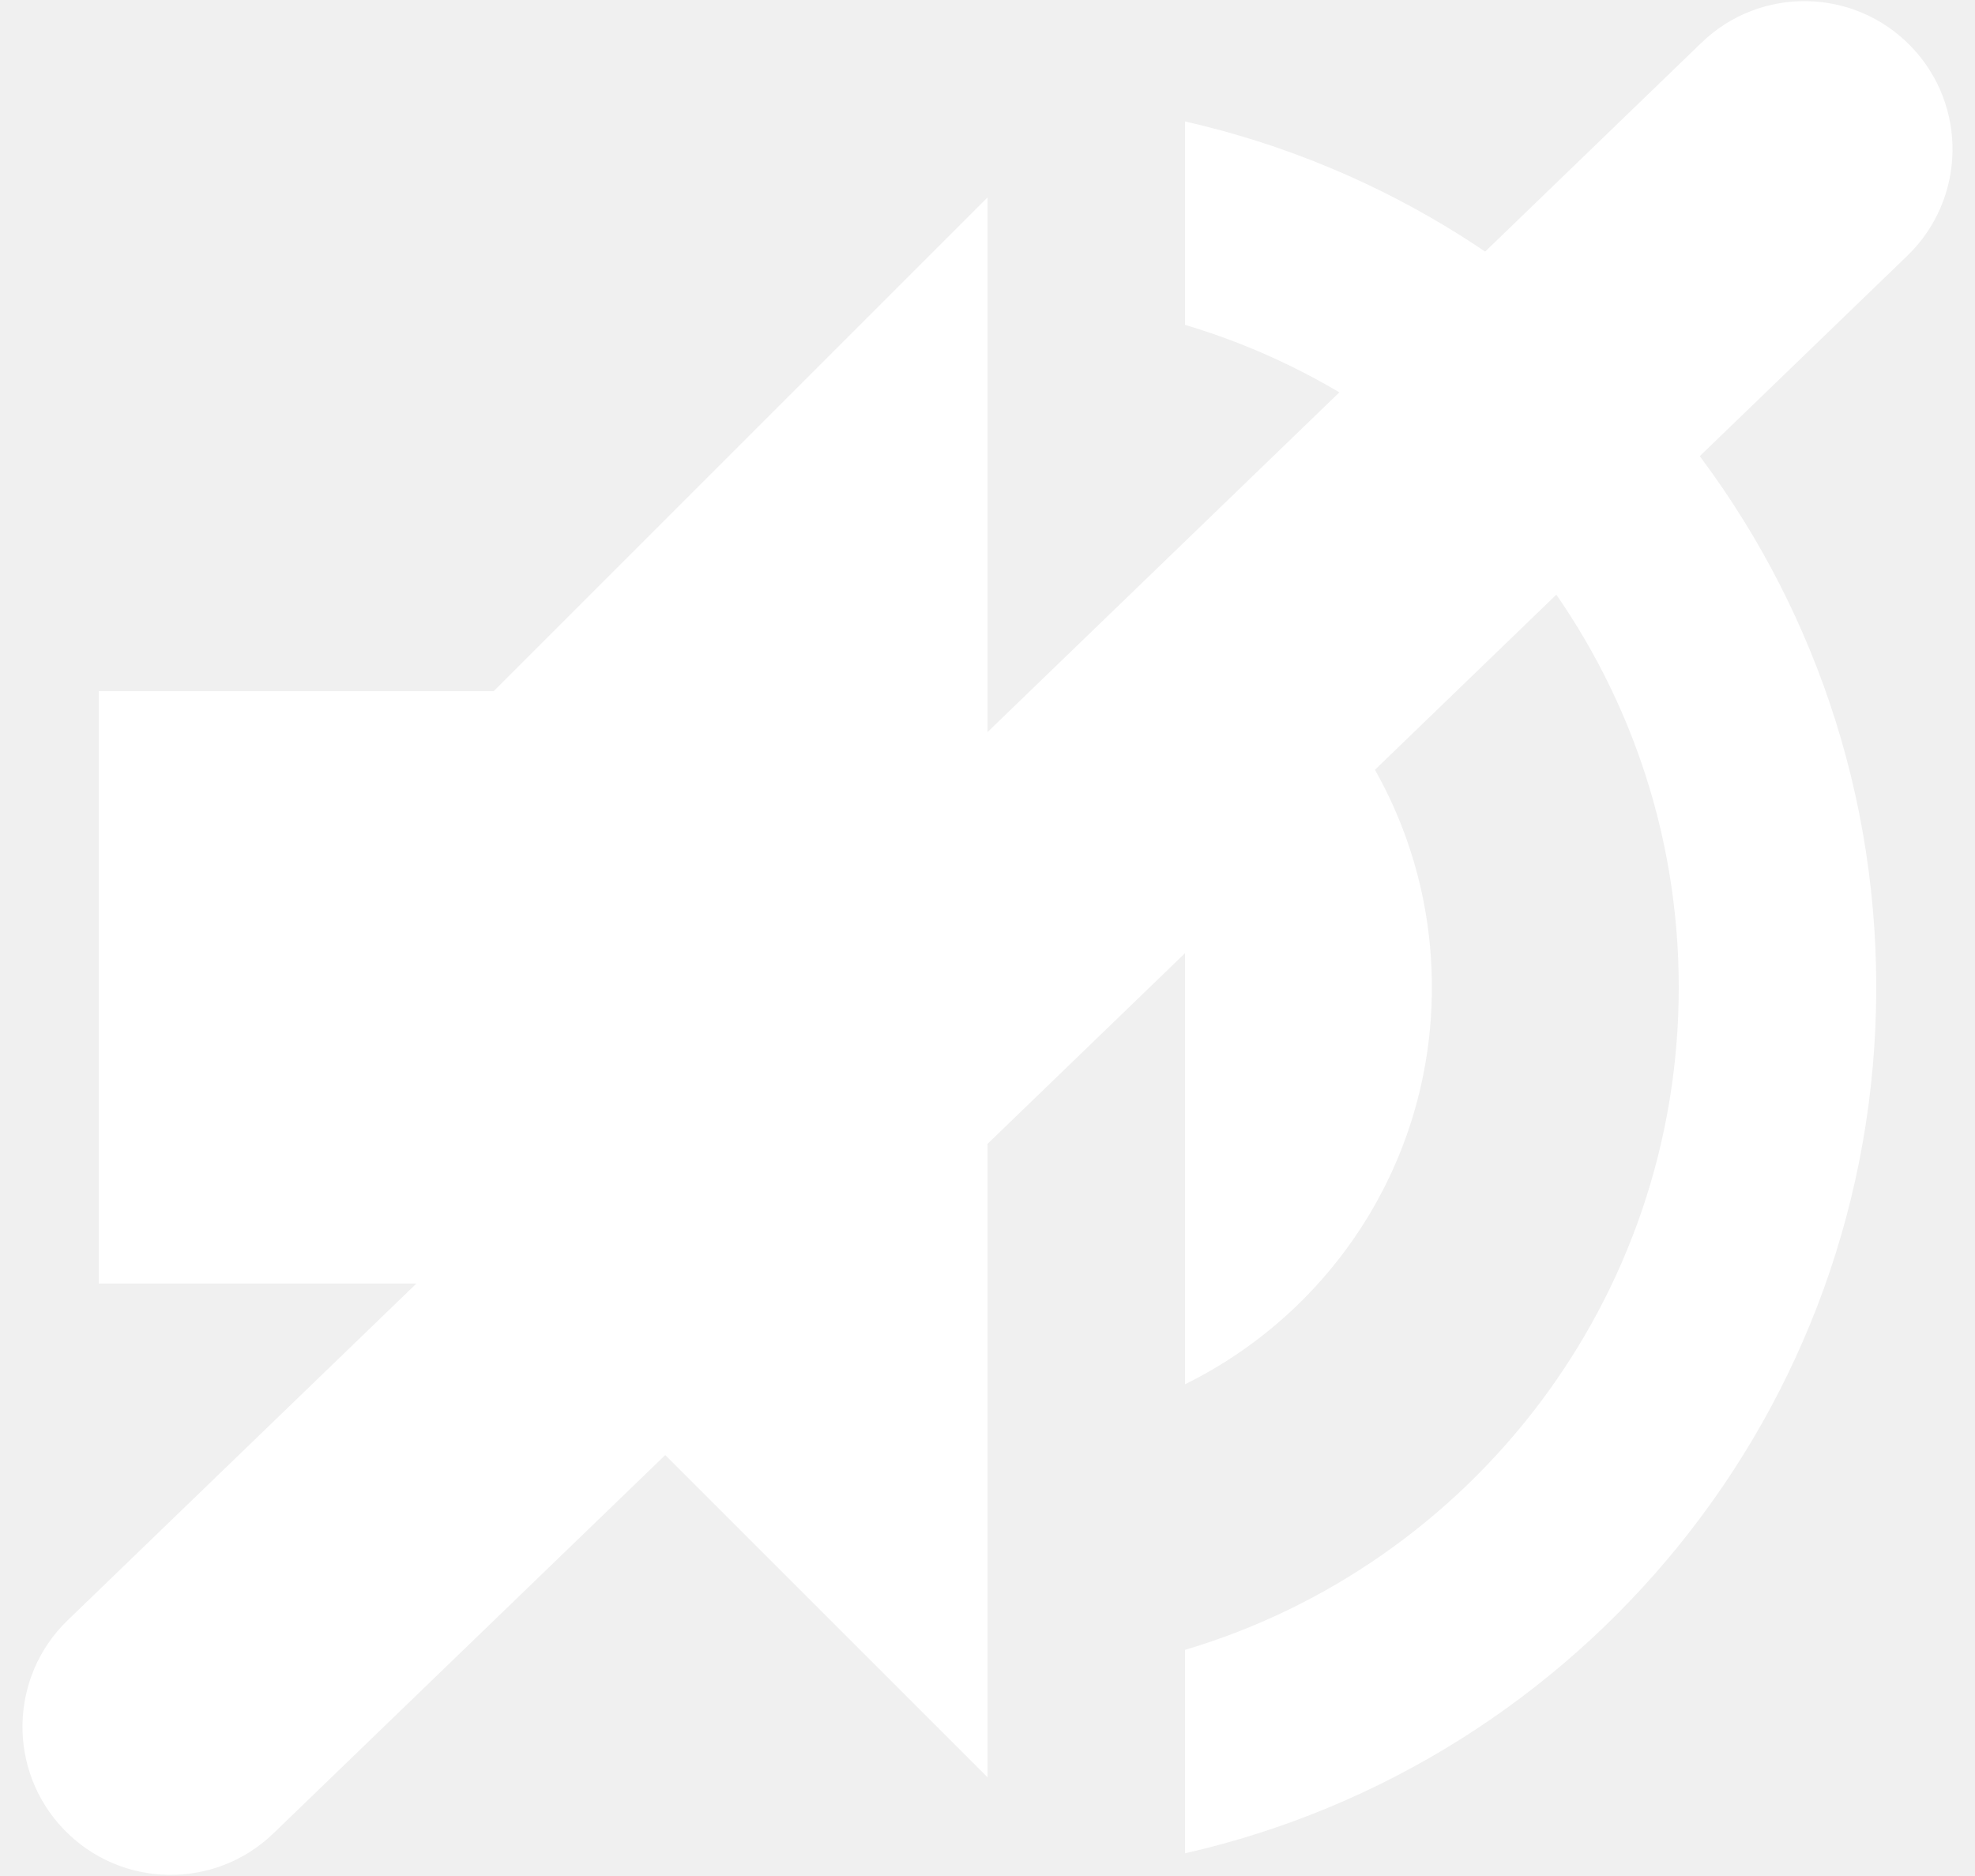
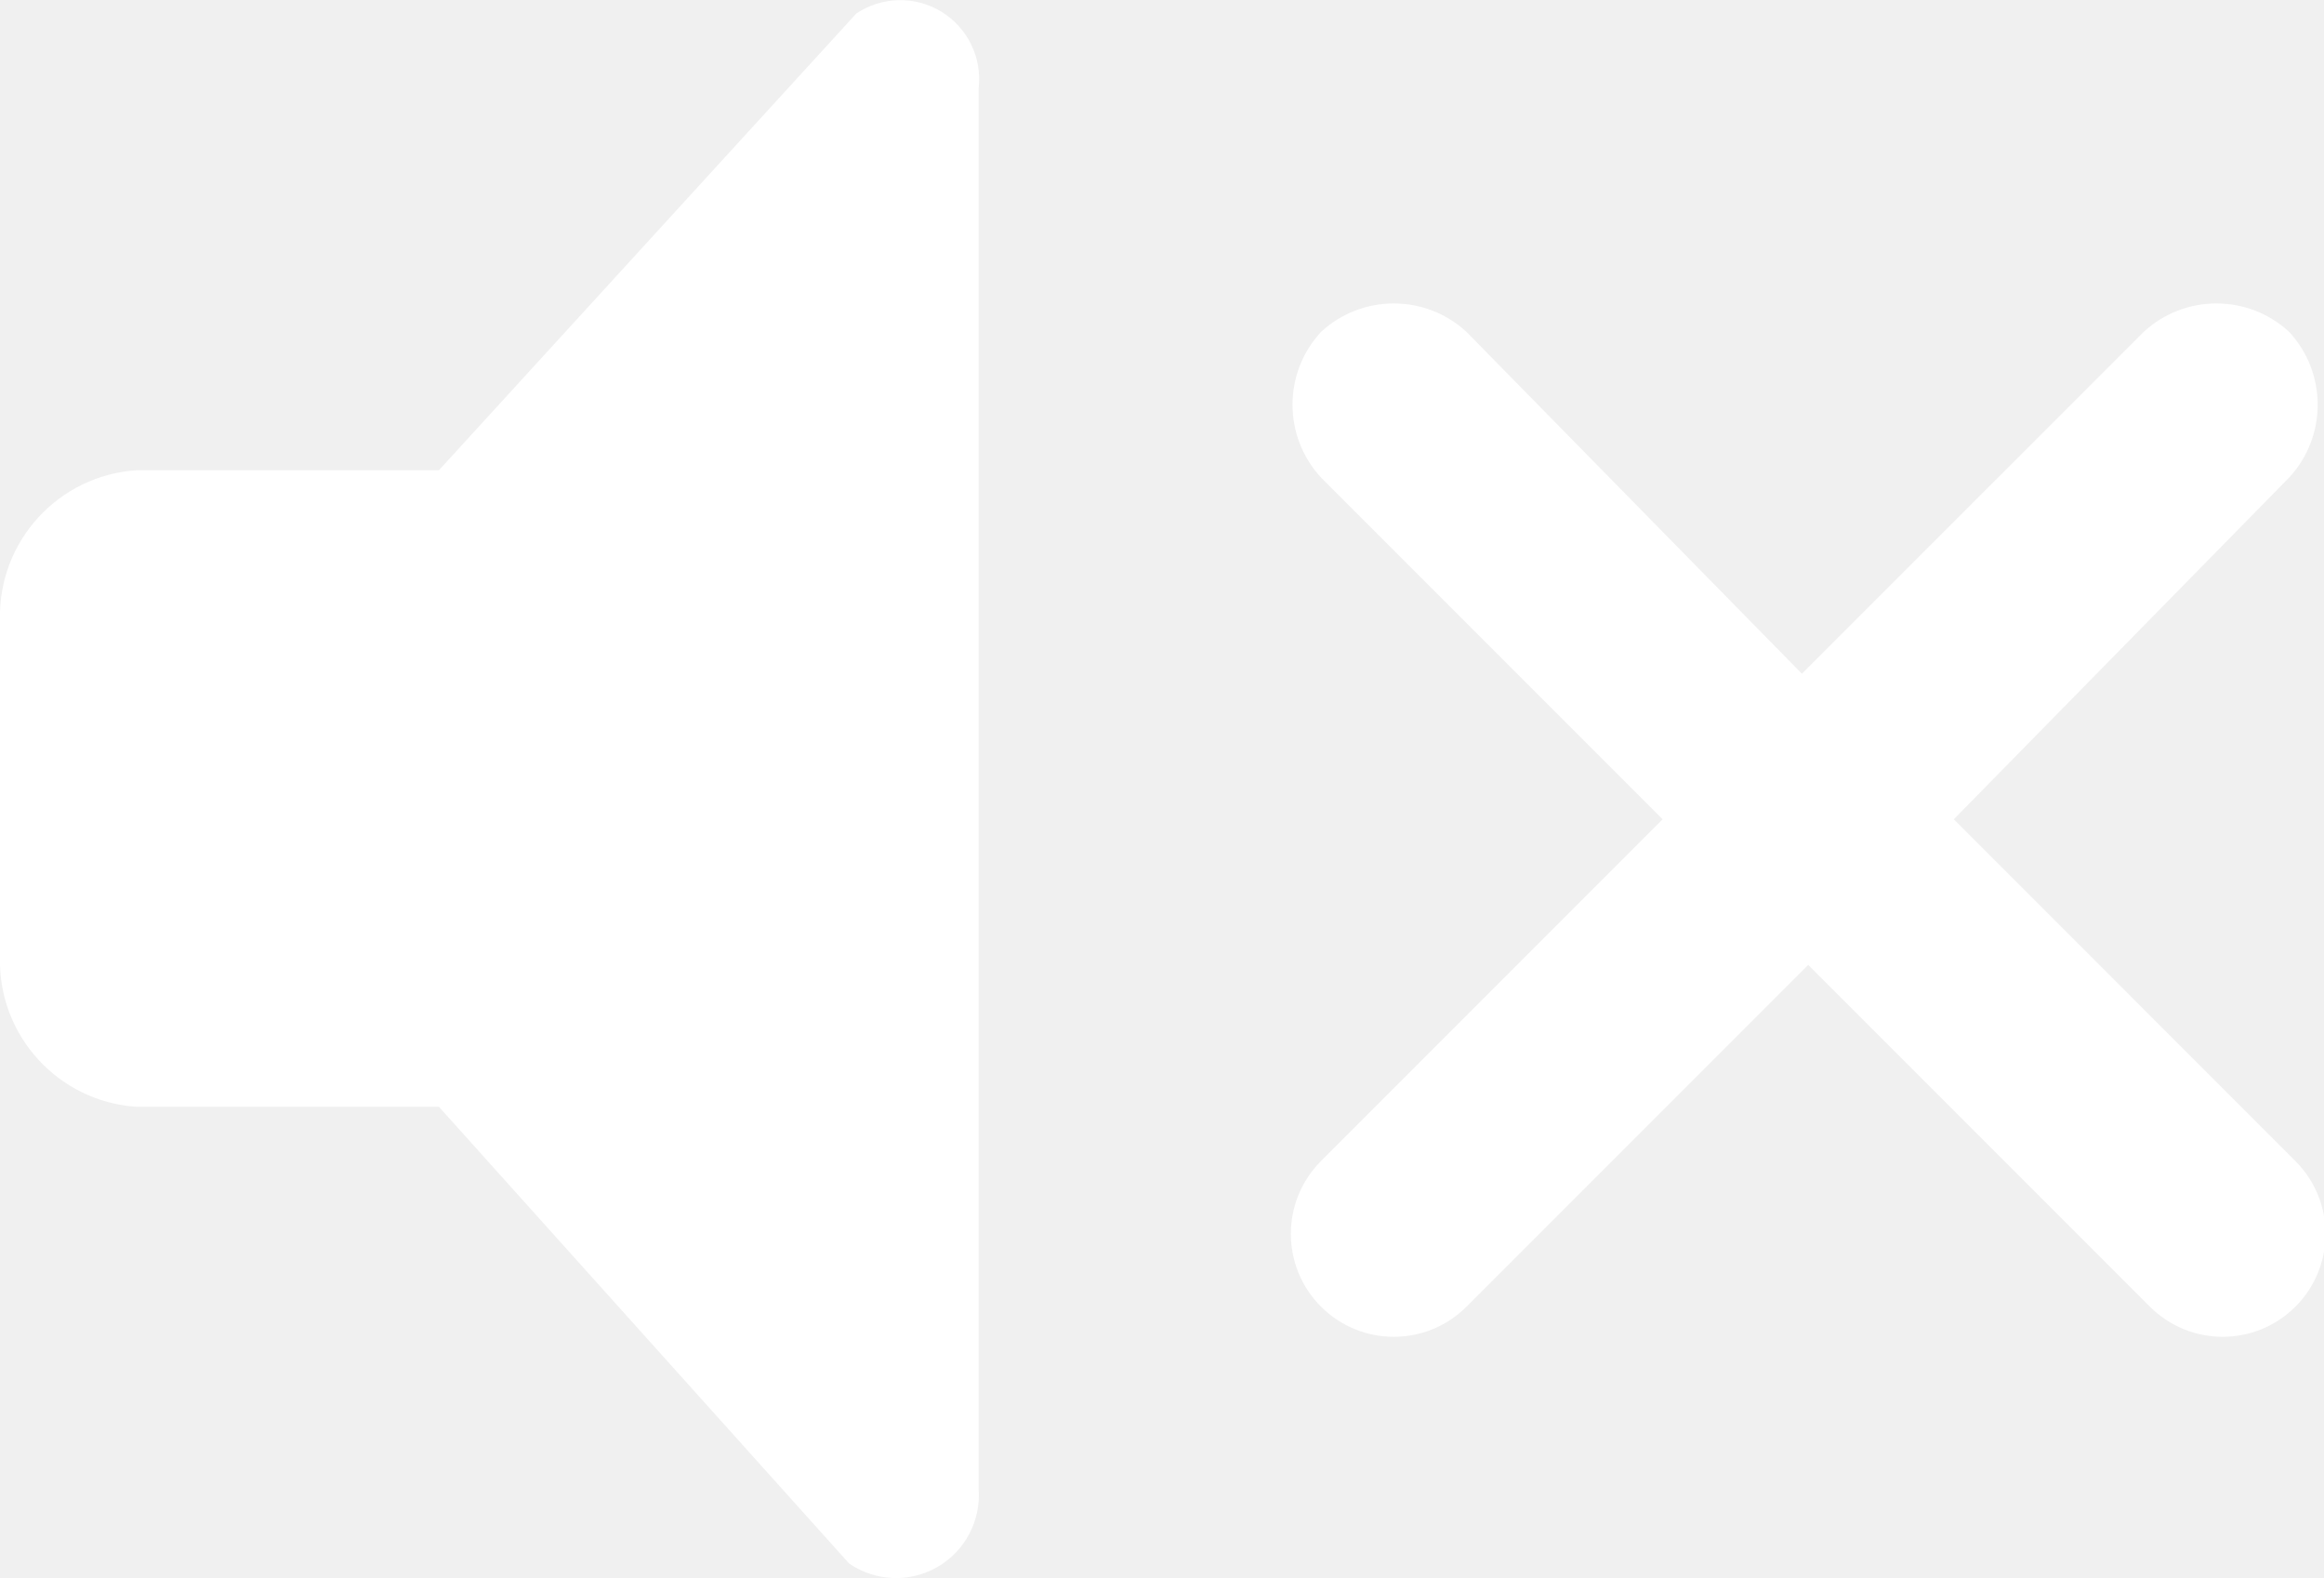
- <svg xmlns="http://www.w3.org/2000/svg" width="20px" height="19px" viewBox="0 0 20 19" version="1.1">
-   <defs />
-   <g id="player_v01" stroke="none" stroke-width="1" fill="none" fill-rule="evenodd">
-     <g id="mvp-paused-ad" transform="translate(-246, -372)" fill="#FFFFFF">
-       <g id="player-control" transform="translate(93, 324)">
-         <g id="slide">
-           <g id="mute-icon" transform="translate(152, 47)">
-             <path d="M2,8 L2,14 L6,14 L11,19 L11,3 L6,8 L2,8 L2,8 Z M15.5,11 C15.5,9.23 14.48,7.71 13,6.97 L13,15.02 C14.48,14.29 15.5,12.77 15.5,11 L15.5,11 Z M13,2.23 L13,4.29 C15.89,5.15 18,7.83 18,11 C18,14.17 15.89,16.85 13,17.71 L13,19.77 C17.01,18.86 20,15.28 20,11 C20,6.72 17.01,3.14 13,2.23 L13,2.23 Z" id="volume-icon" />
-             <rect id="Rectangle-10" transform="translate(11, 10.5) rotate(-44) translate(-11, -10.5) " x="-2" y="9" width="26" height="3" rx="1.5" />
-           </g>
-         </g>
-       </g>
+ <svg xmlns="http://www.w3.org/2000/svg" viewBox="4832.389 4941.9 29.464 20">
+   <defs>
+     <style>.a{fill:#fff;}</style>
+   </defs>
+   <g transform="translate(3325.692 3919.9)">
+     <g transform="translate(1506.697 1022)">
+       <path class="a" d="M10.856.191,5.565,5.979H1.733A1.854,1.854,0,0,0,0,7.877v4.27a1.854,1.854,0,0,0,1.733,1.9H5.565l5.2,5.788a1.05,1.05,0,0,0,1.642-.949V1.14A1,1,0,0,0,10.856.191Z" transform="translate(0 -0.019)" />
+     </g>
+     <g transform="translate(1523.084 1025.846)">
+       <path class="a" d="M29.634,9.488l4.252-4.332a1.359,1.359,0,0,0,0-1.845,1.359,1.359,0,0,0-1.845,0L27.708,7.643,23.456,3.311a1.359,1.359,0,0,0-1.845,0,1.359,1.359,0,0,0,0,1.845l4.332,4.332-4.332,4.332a1.3,1.3,0,0,0,1.845,1.845l4.332-4.332,4.332,4.332a1.3,1.3,0,0,0,1.845-1.845Z" transform="translate(-21.25 -2.95)" />
    </g>
  </g>
</svg>
